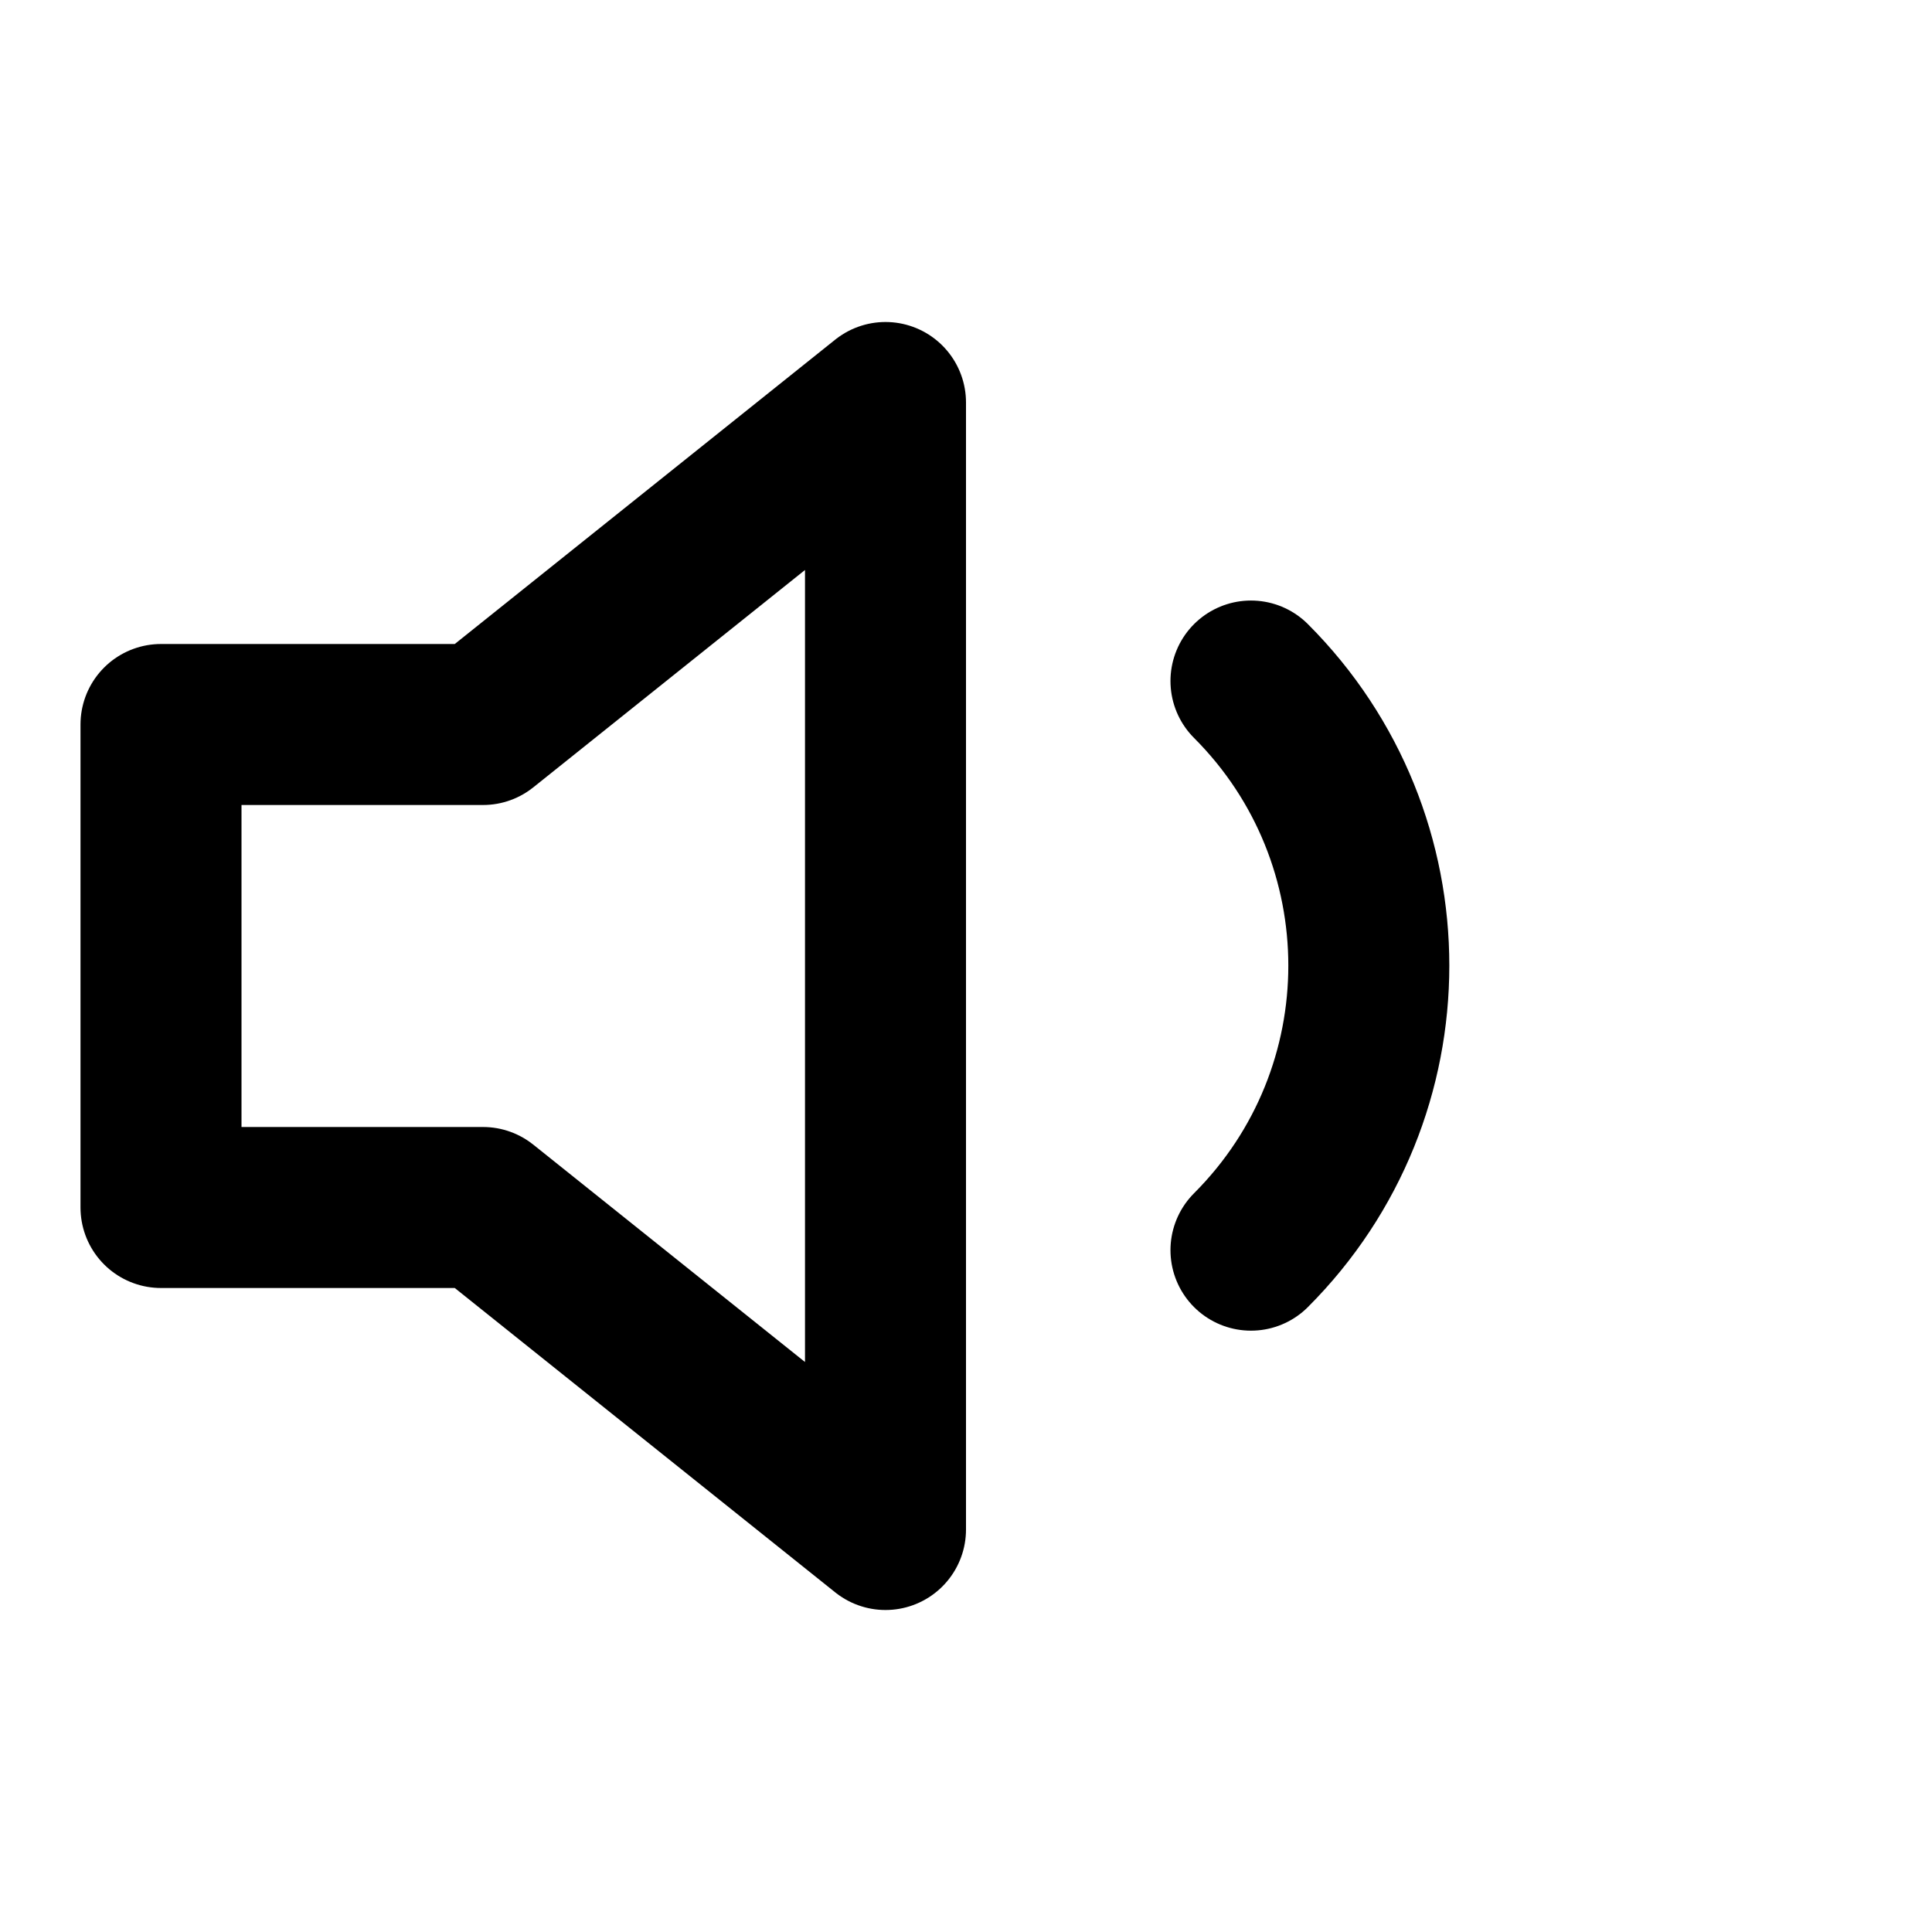
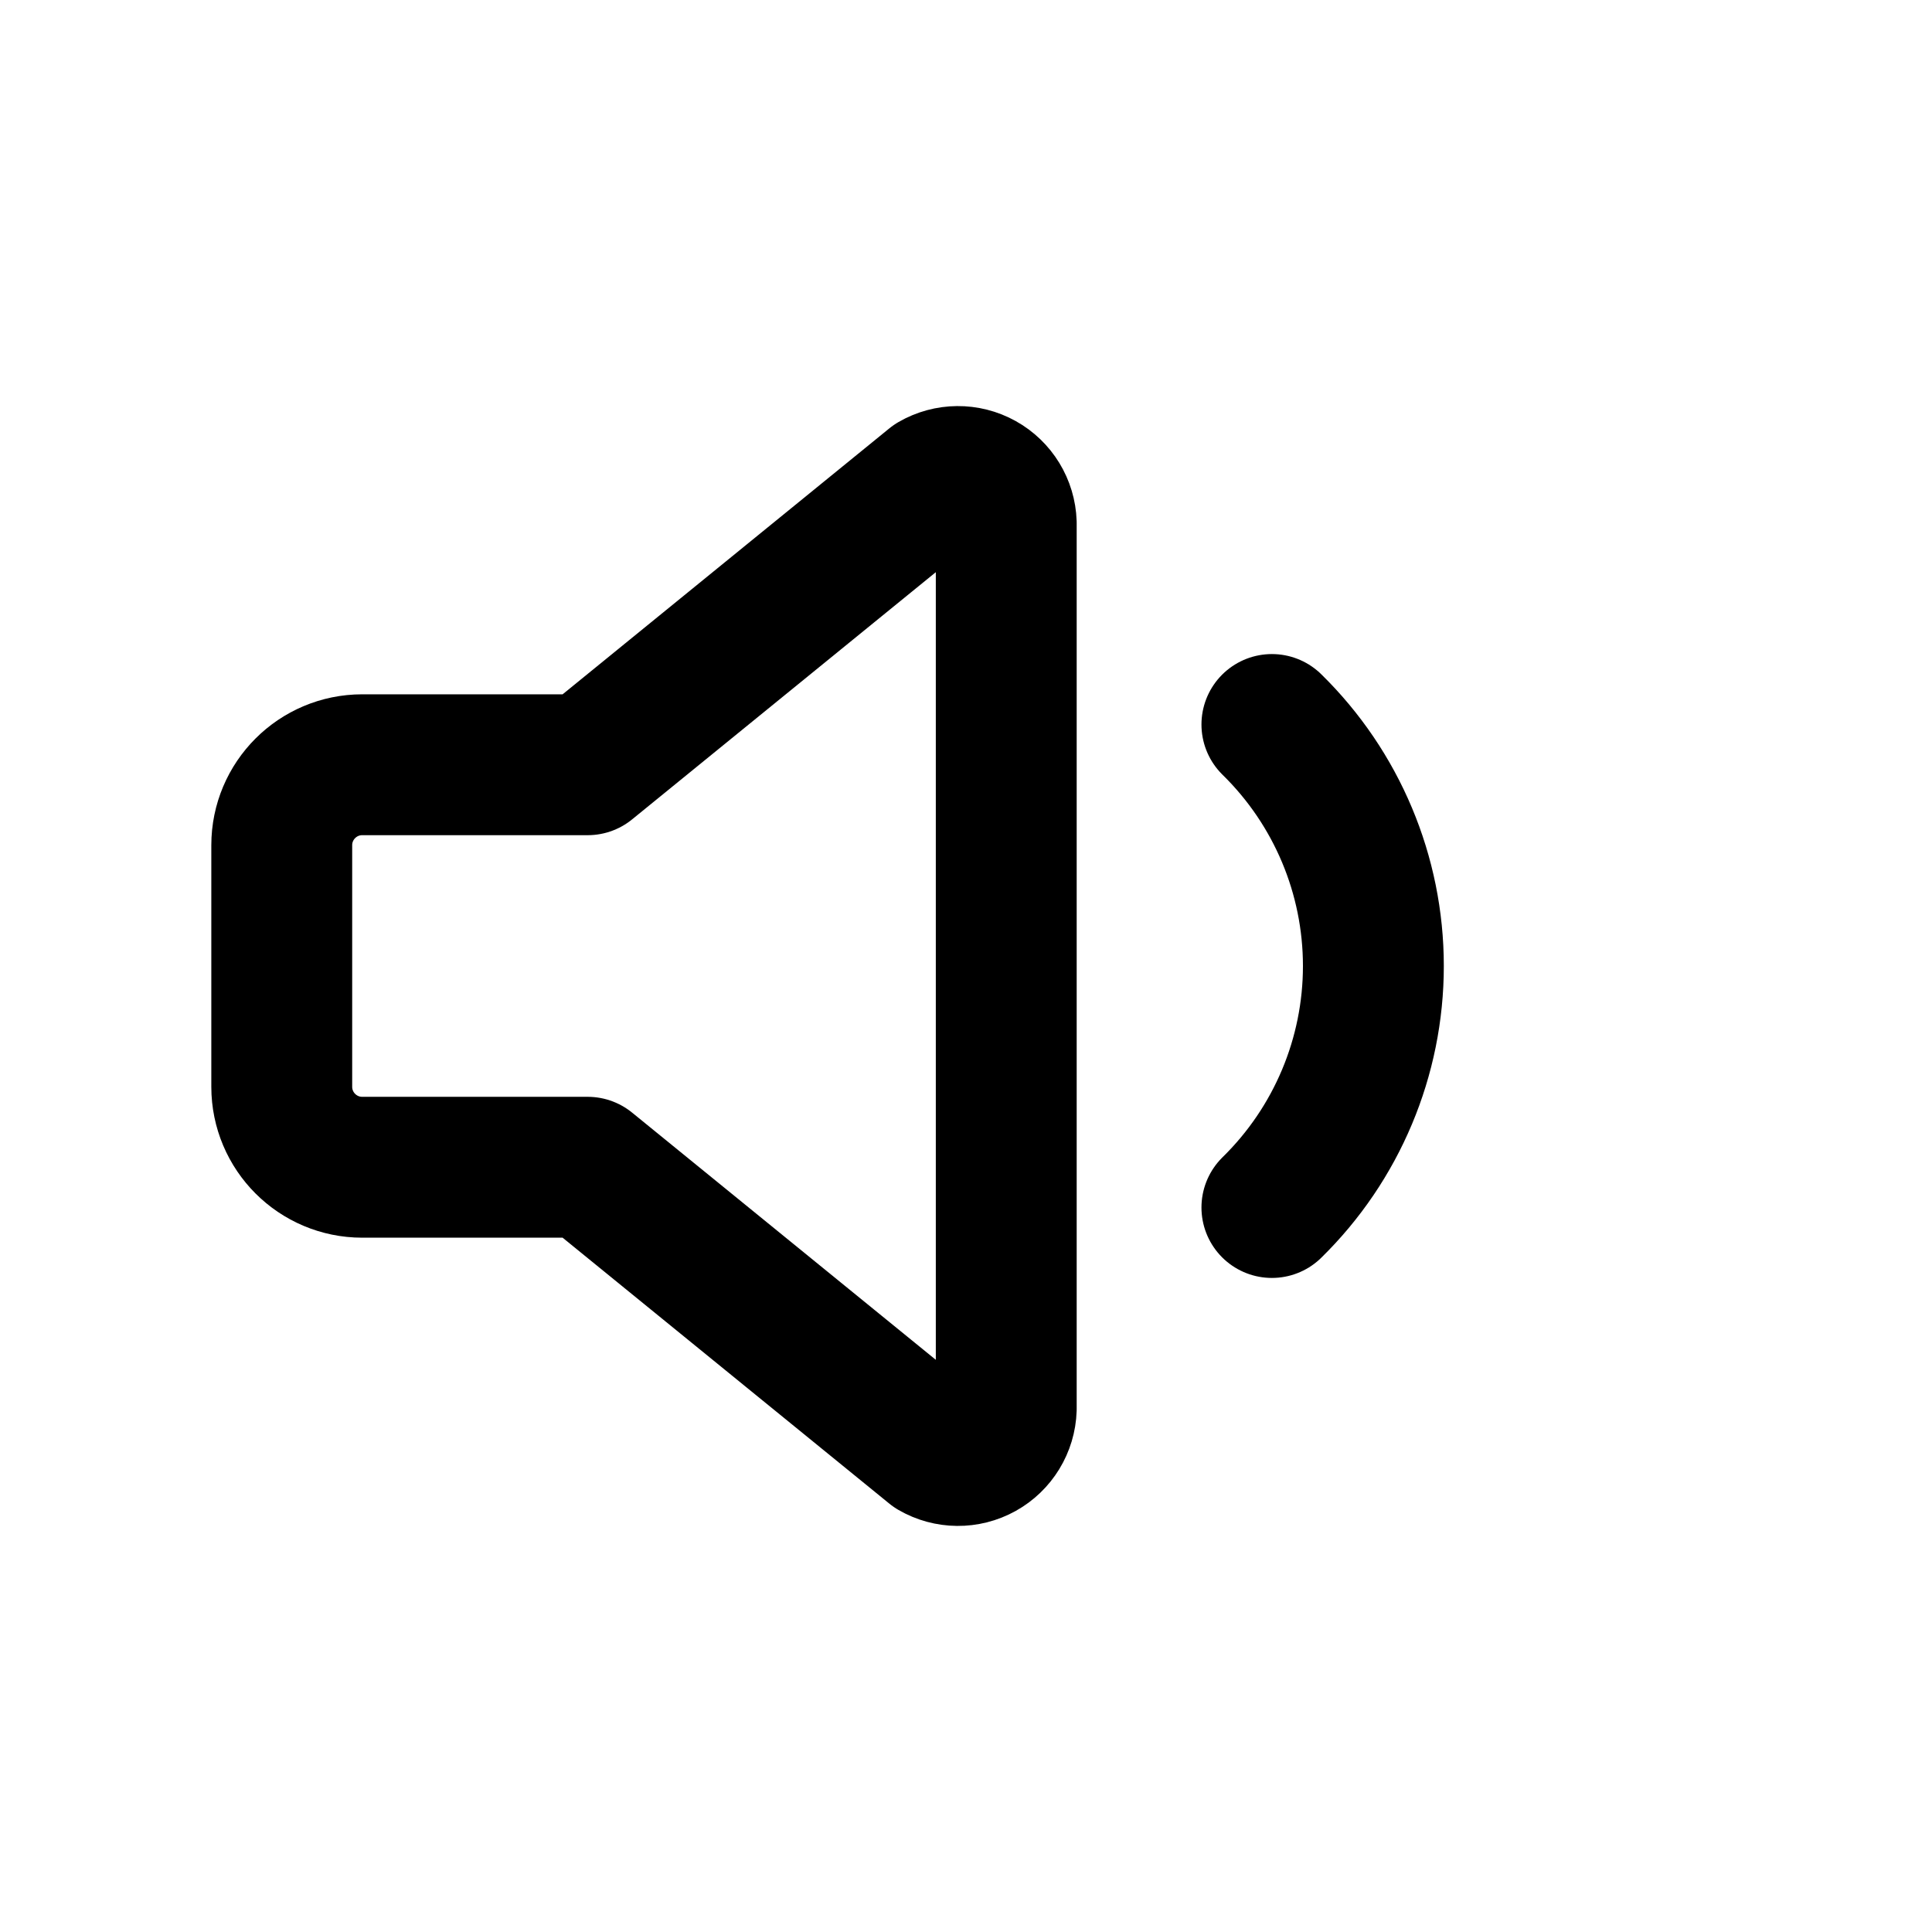
- <svg xmlns="http://www.w3.org/2000/svg" id="vol-icon" class="vol-icon" width="14" height="14" viewBox="0 0 24 24" fill="none" stroke="currentColor" stroke-width="2" stroke-linecap="round" stroke-linejoin="round">
-   <polygon points="11 5 6 9 2 9 2 15 6 15 11 19 11 5" />
-   <path d="M15.54 8.46a5 5 0 0 1 0 7.07" />
+ <svg xmlns="http://www.w3.org/2000/svg" width="16" height="16" viewBox="0 0 24 24" fill="none" stroke="currentColor" stroke-width="1.75" stroke-linecap="round" stroke-linejoin="round" class="vol-icon">
+   <path d="M4.5 9.5h2.8L11.6 6a.6.6 0 0 1 .9.5v11a.6.6 0 0 1-.9.5l-4.3-3.5H4.5a1 1 0 0 1-1-1v-3a1 1 0 0 1 1-1Z" />
+   <path d="M15.8 9a4.2 4.2 0 0 1 0 6" />
</svg>
